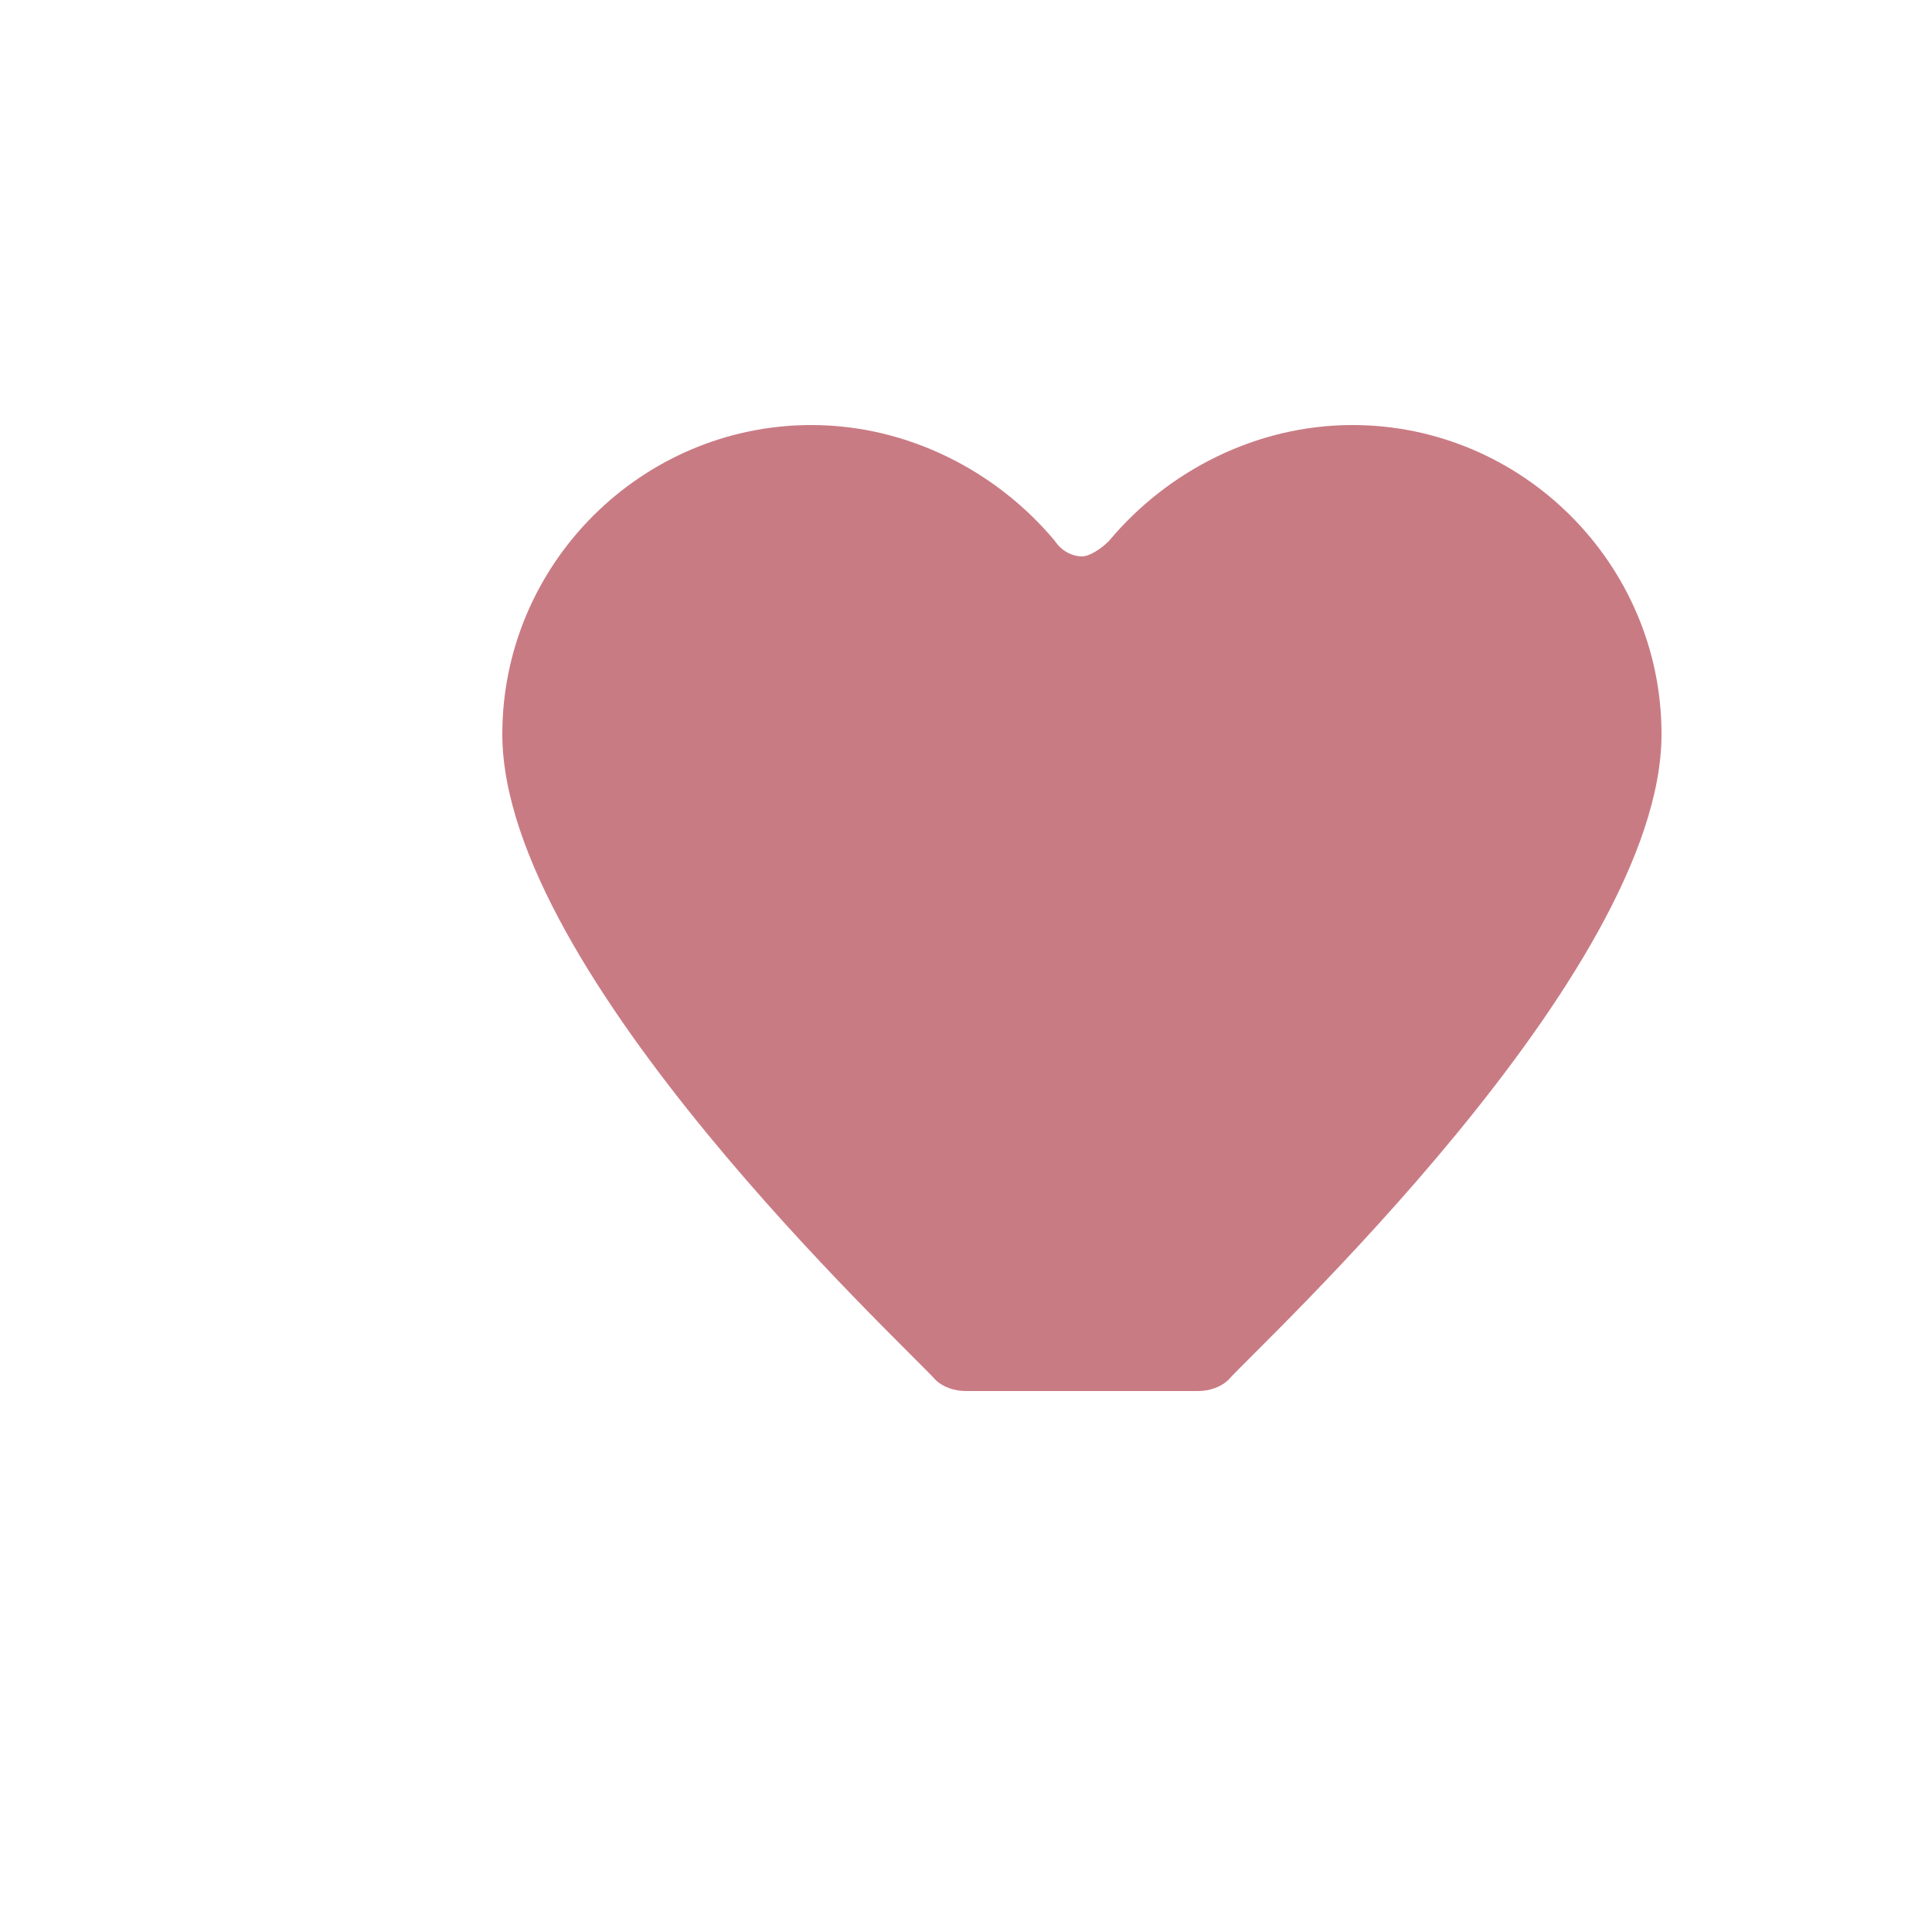
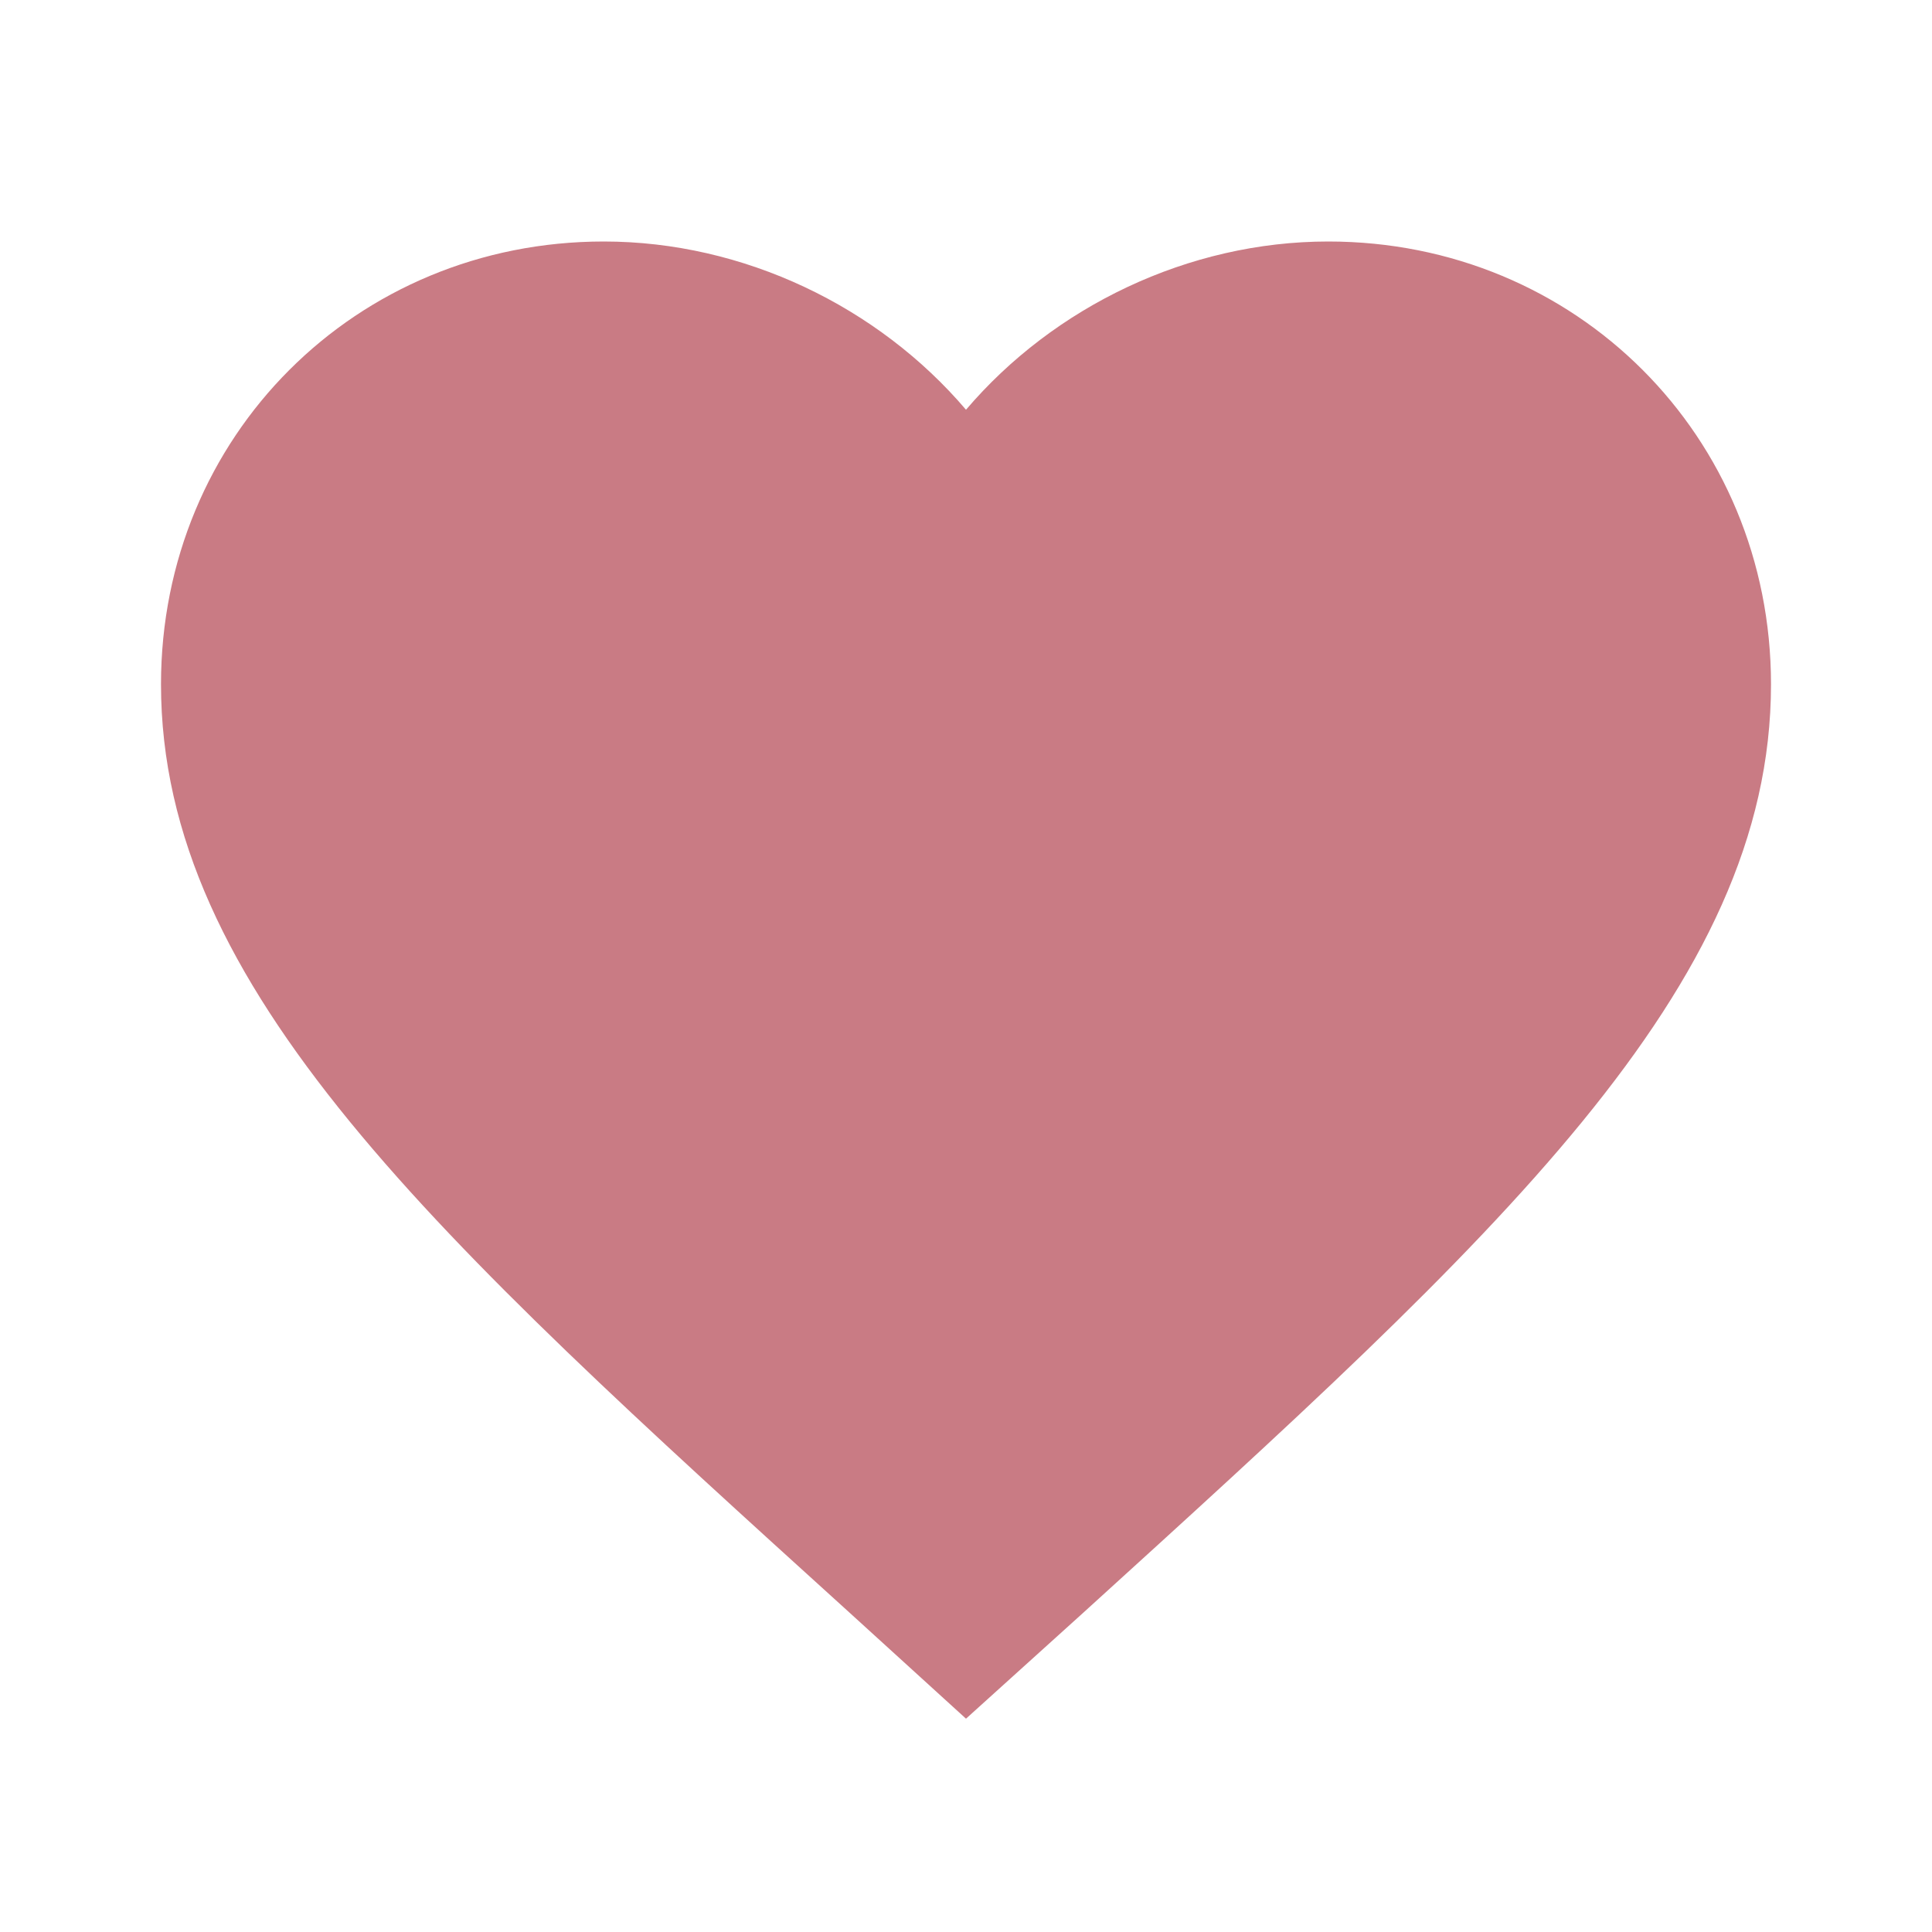
- <svg xmlns="http://www.w3.org/2000/svg" viewBox="0 0 100 100" fill="#c97b84">
-   <g transform="translate(18, 18) scale(2)">
-     <path d="M16 27c-.3 0-.6-.1-.8-.3C14.4 25.8 4 16.2 4 10c0-4.4 3.6-8 8-8 2.5 0 4.8 1.2 6.3 3 .2.3.5.4.7.4s.5-.2.7-.4C21.2 3.2 23.5 2 26 2c4.4 0 8 3.6 8 8 0 6.2-10.4 15.8-11.2 16.7-.2.2-.5.3-.8.3z" />
-   </g>
+ <svg xmlns="http://www.w3.org/2000/svg" viewBox="0 0 24 24" fill="#c97b84">
+   <path d="M12 21.35l-1.45-1.32C5.4 15.36 2 12.28 2 8.5 2 5.42 4.42 3 7.5 3c1.74 0 3.41.81 4.5 2.09C13.09 3.81 14.76 3 16.5 3 19.58 3 22 5.42 22 8.5c0 3.78-3.4 6.86-8.55 11.54L12 21.35z" />
</svg>
